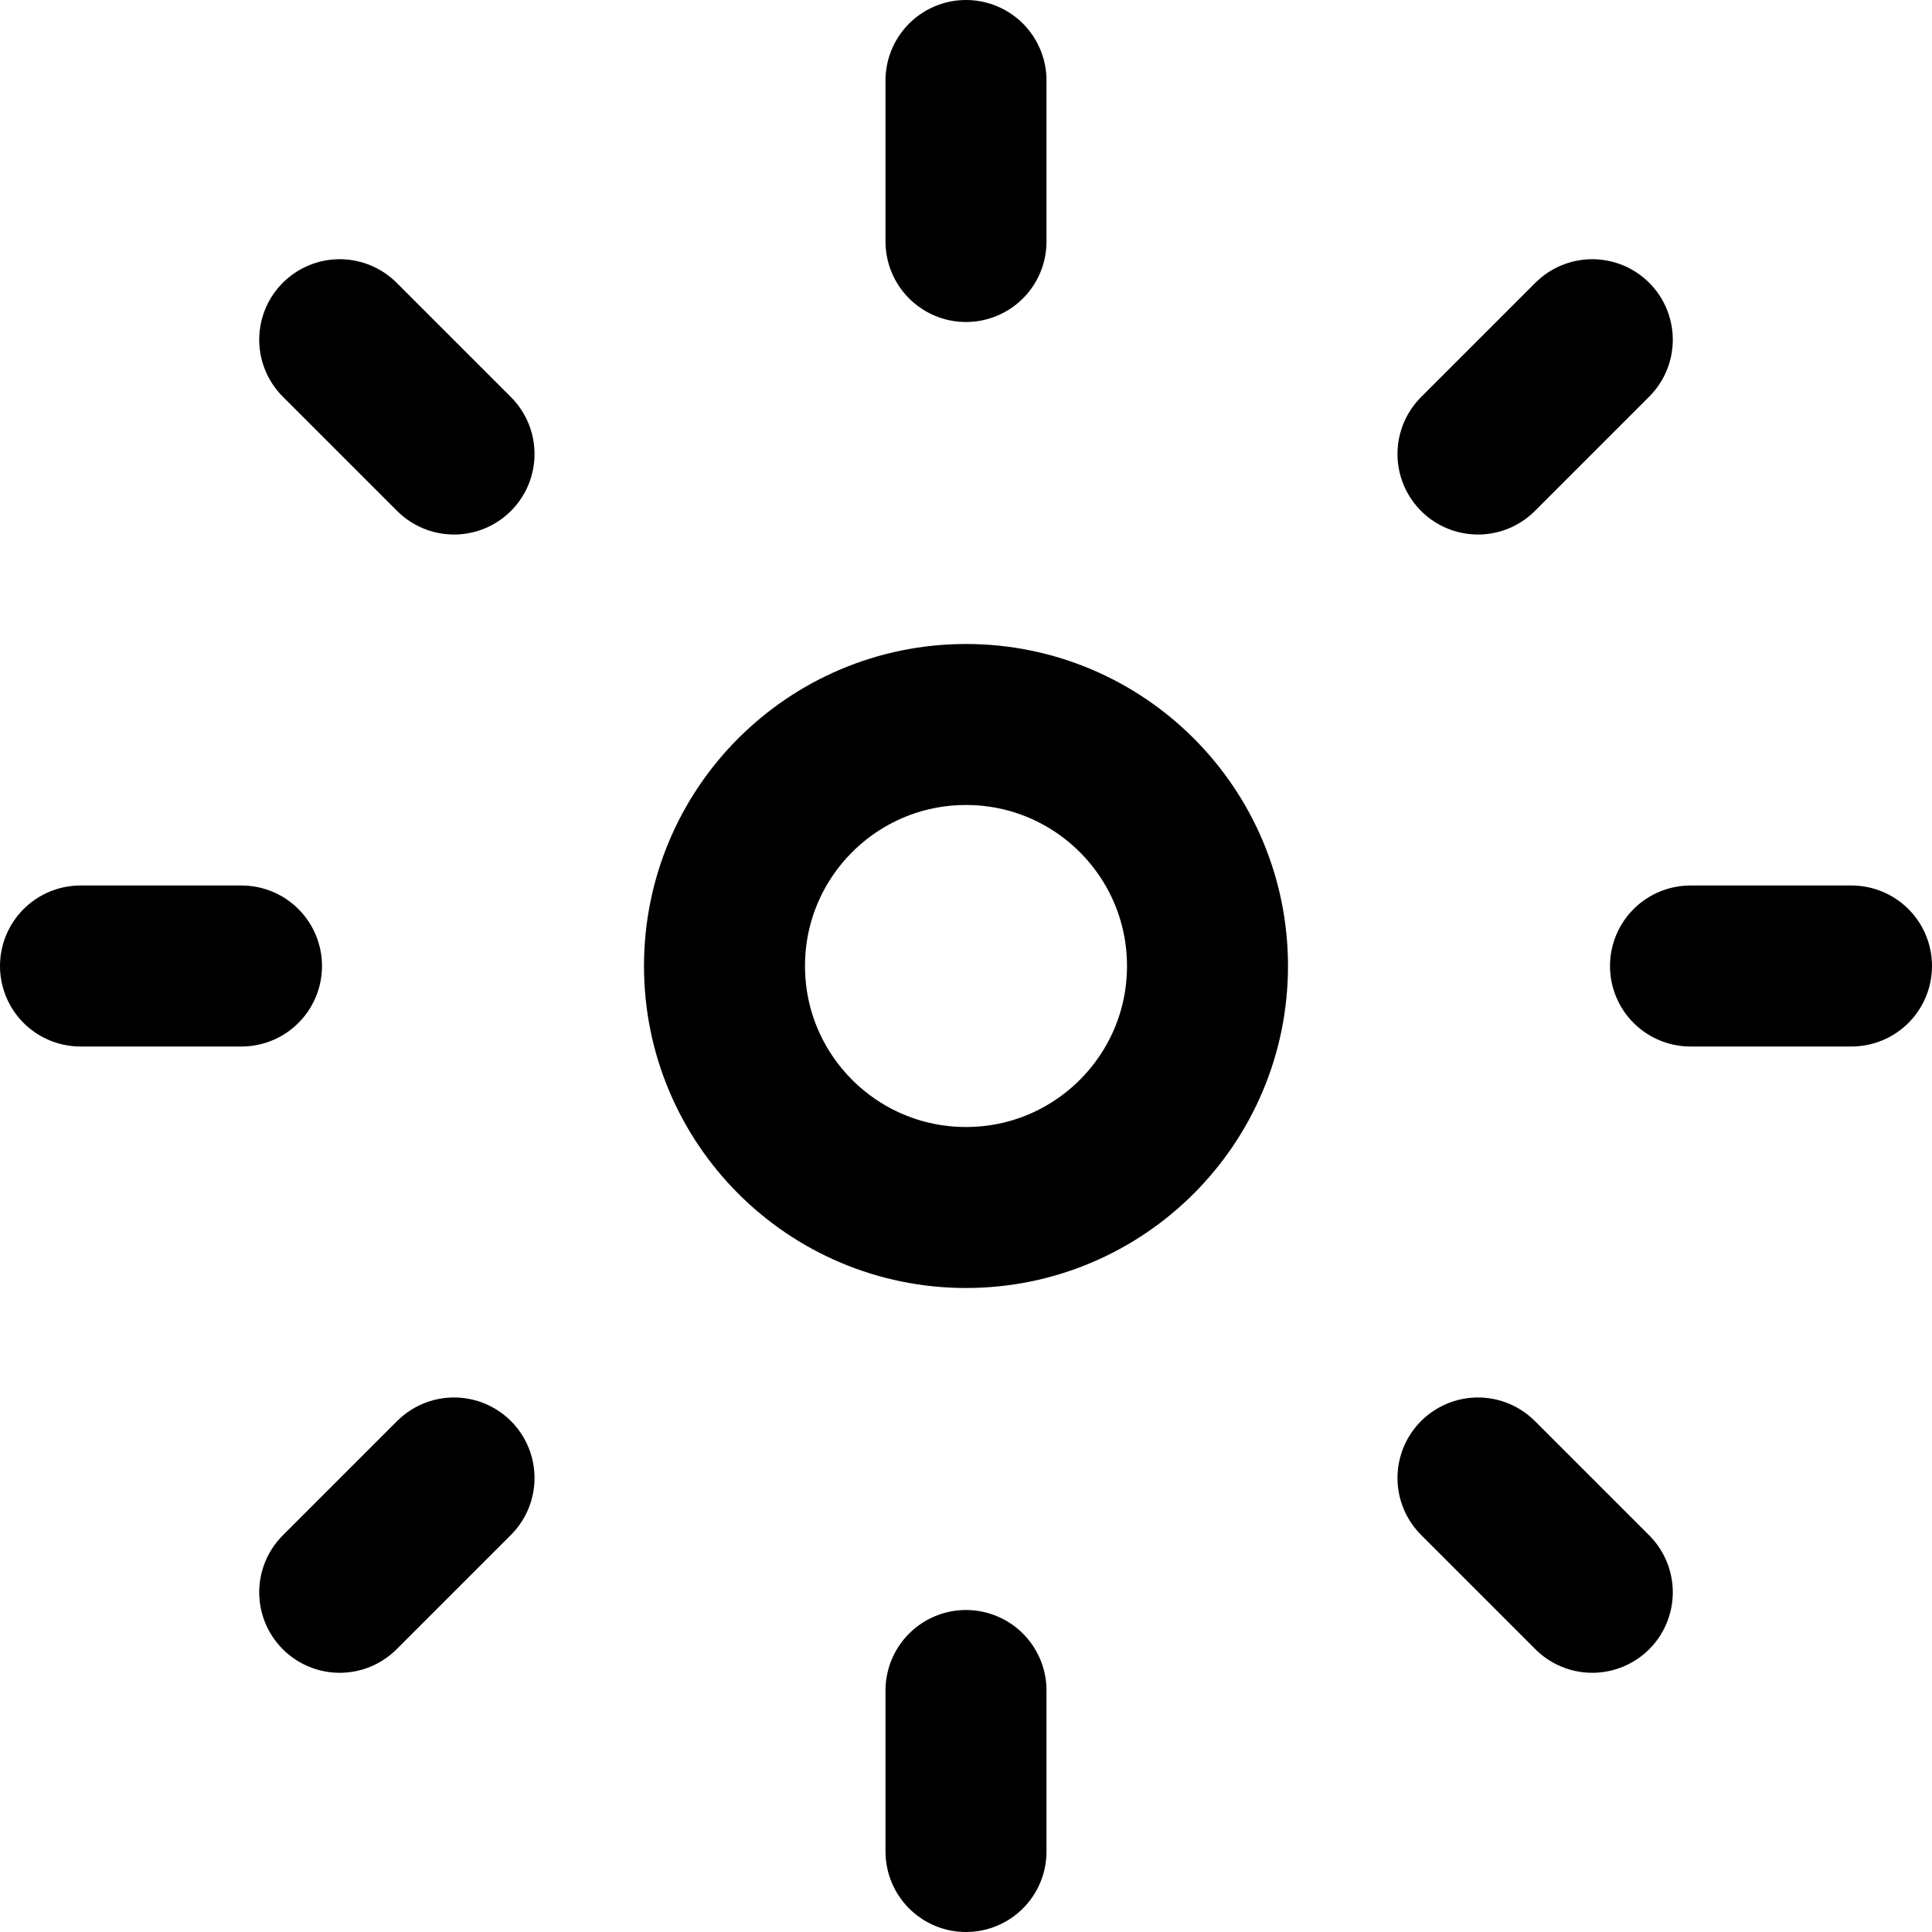
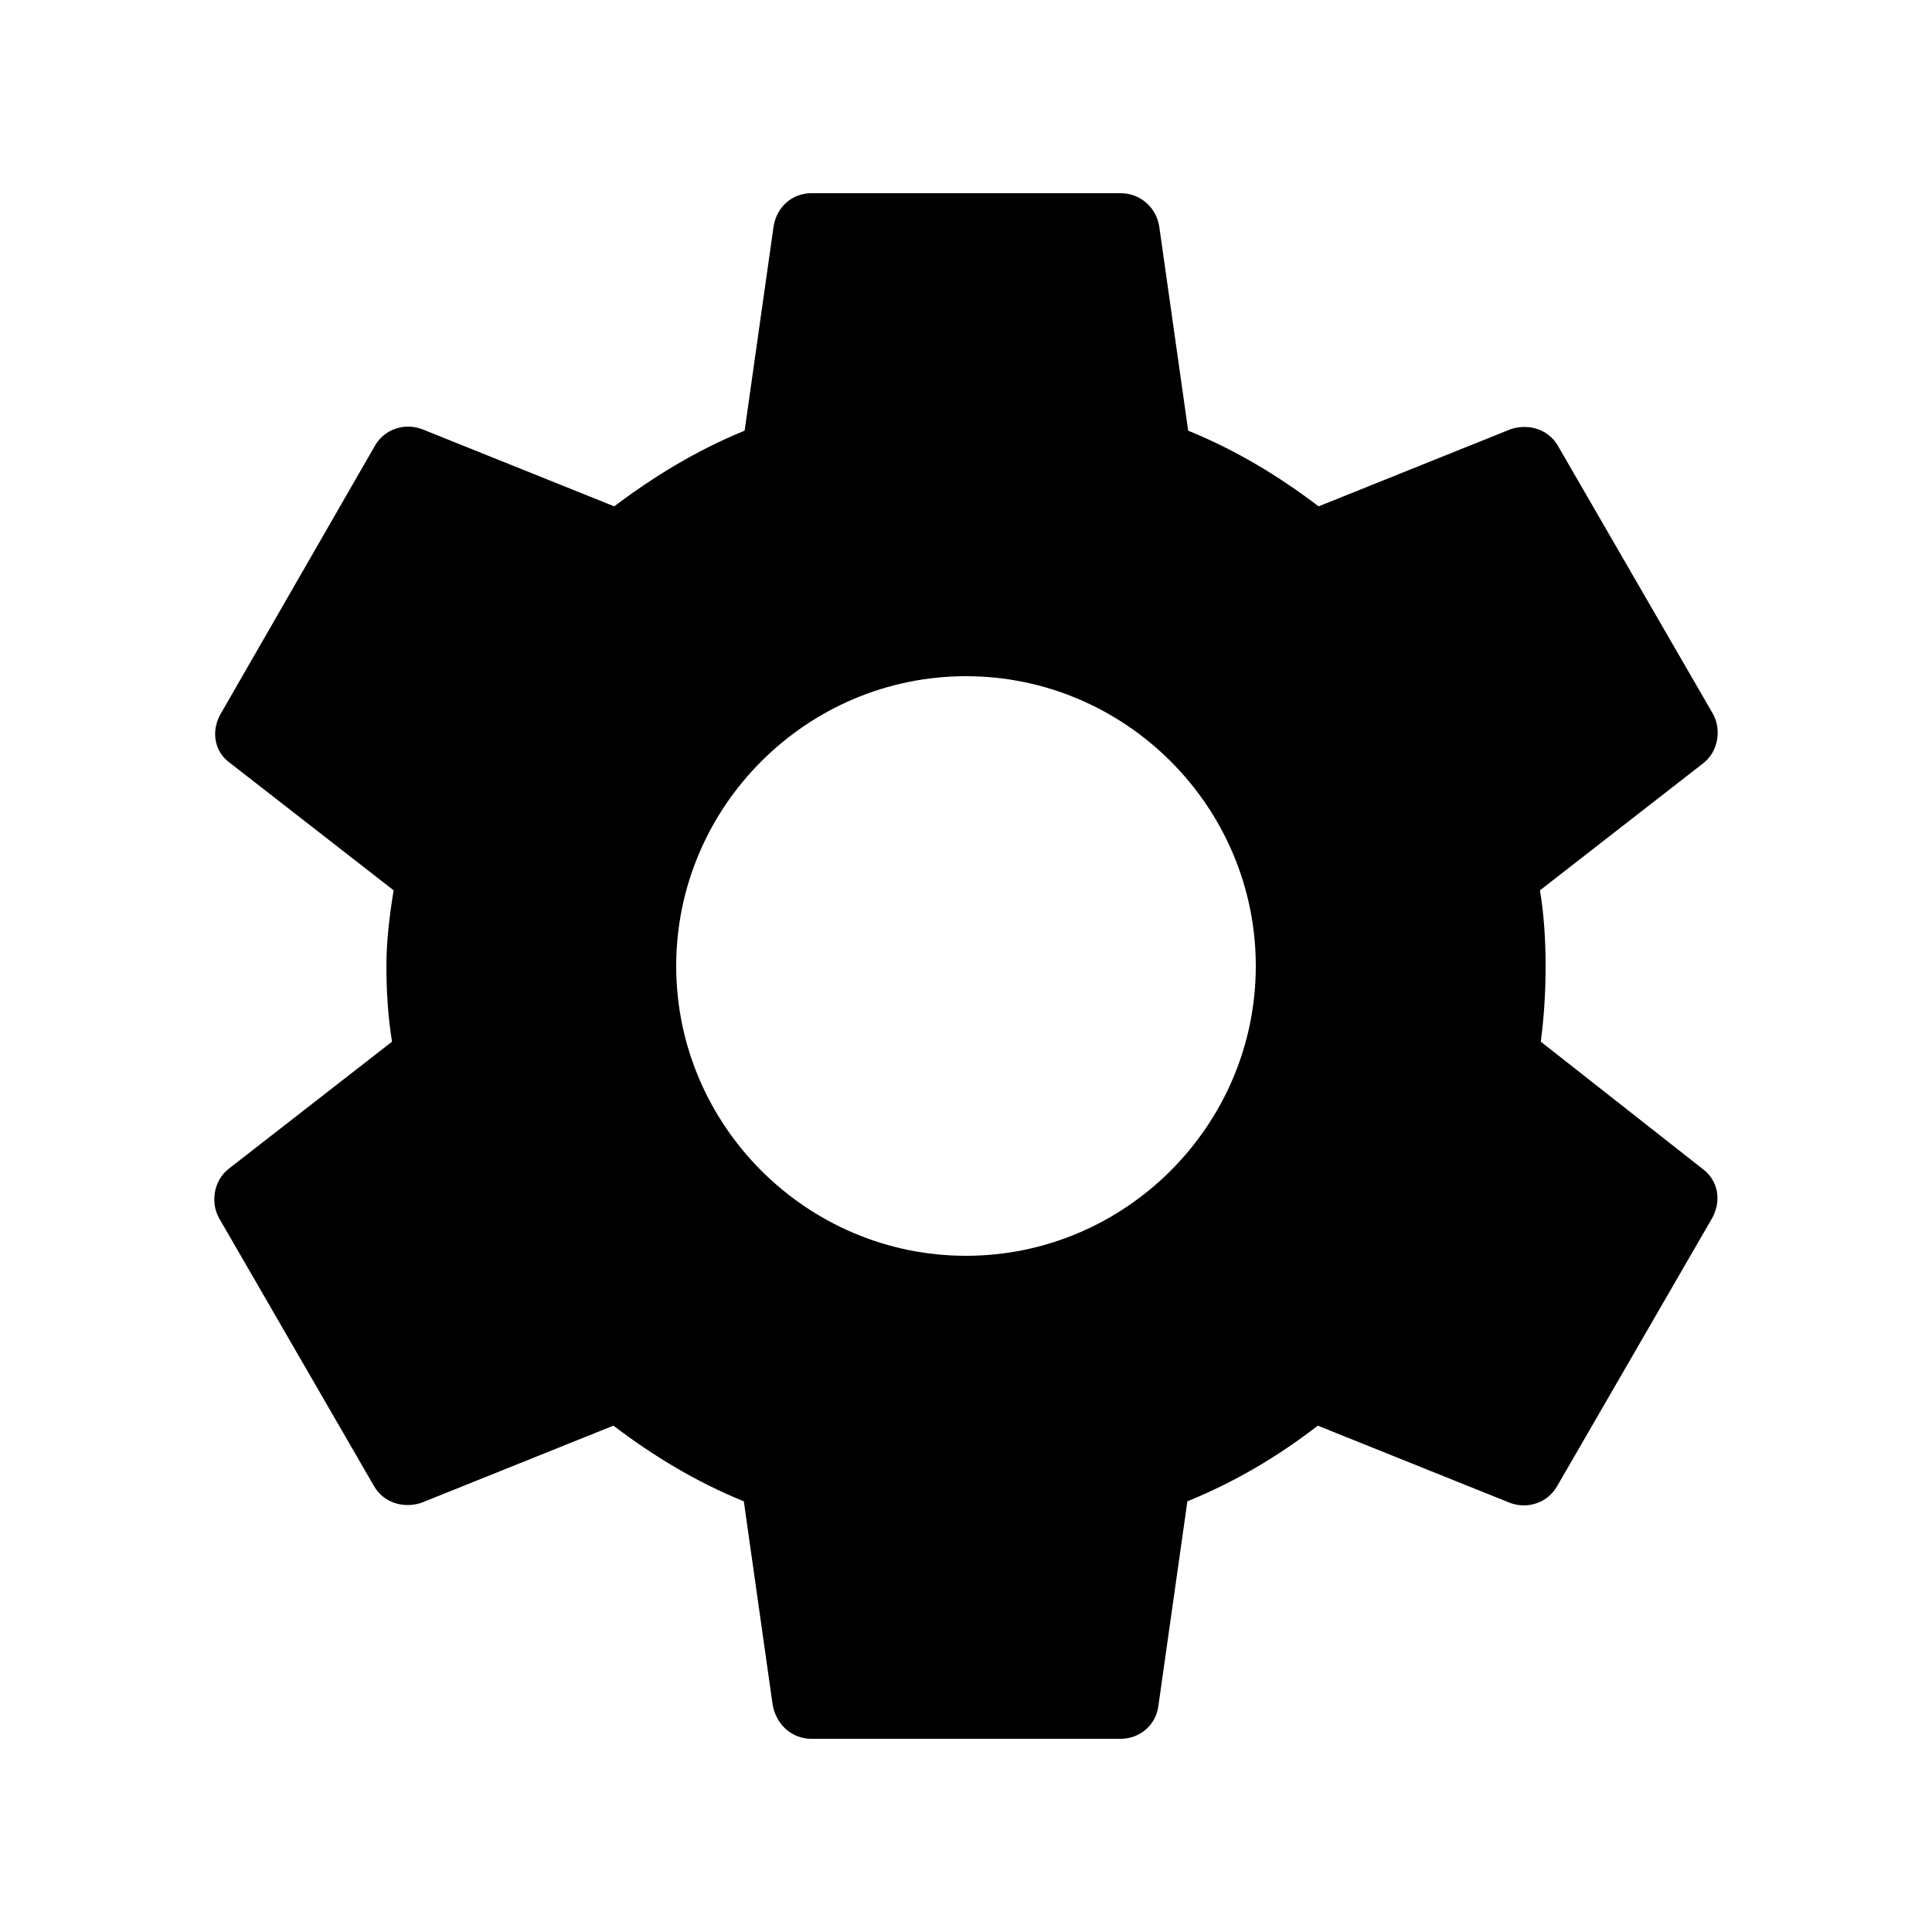
<svg xmlns="http://www.w3.org/2000/svg" width="24" height="24" viewBox="0 0 24 24" fill="none">
-   <circle cx="12" cy="12" r="3" stroke="currentColor" stroke-width="2" />
-   <path d="M12 1V3M12 21V23M4.22 4.22L5.64 5.64M18.36 18.36L19.78 19.78M1 12H3M21 12H23M4.22 19.78L5.64 18.36M18.36 5.64L19.78 4.22" stroke="currentColor" stroke-width="2" stroke-linecap="round" stroke-linejoin="round" />
+   <path d="M19.14 12.94c.04-.3.06-.61.06-.94 0-.32-.02-.64-.07-.94l2.03-1.58c.18-.14.23-.41.12-.61l-1.92-3.32c-.12-.22-.37-.29-.59-.22l-2.39.96c-.5-.38-1.03-.7-1.62-.94l-.36-2.54c-.04-.24-.24-.41-.48-.41h-3.84c-.24 0-.43.17-.47.41l-.36 2.54c-.59.24-1.13.57-1.62.94l-2.39-.96c-.22-.08-.47 0-.59.22L2.74 8.87c-.12.21-.08.47.12.61l2.03 1.58c-.05.3-.09.63-.09.94s.02.64.07.94l-2.03 1.58c-.18.14-.23.41-.12.61l1.92 3.32c.12.22.37.29.59.22l2.39-.96c.5.38 1.03.7 1.62.94l.36 2.54c.05.24.24.41.48.41h3.84c.24 0 .44-.17.47-.41l.36-2.54c.59-.24 1.13-.56 1.62-.94l2.39.96c.22.08.47 0 .59-.22l1.92-3.32c.12-.22.07-.47-.12-.61l-2.01-1.58zM12 15.6c-1.98 0-3.6-1.62-3.6-3.6s1.62-3.6 3.6-3.6 3.6 1.62 3.6 3.6-1.62 3.6-3.6 3.6z" fill="currentColor" />
</svg>
